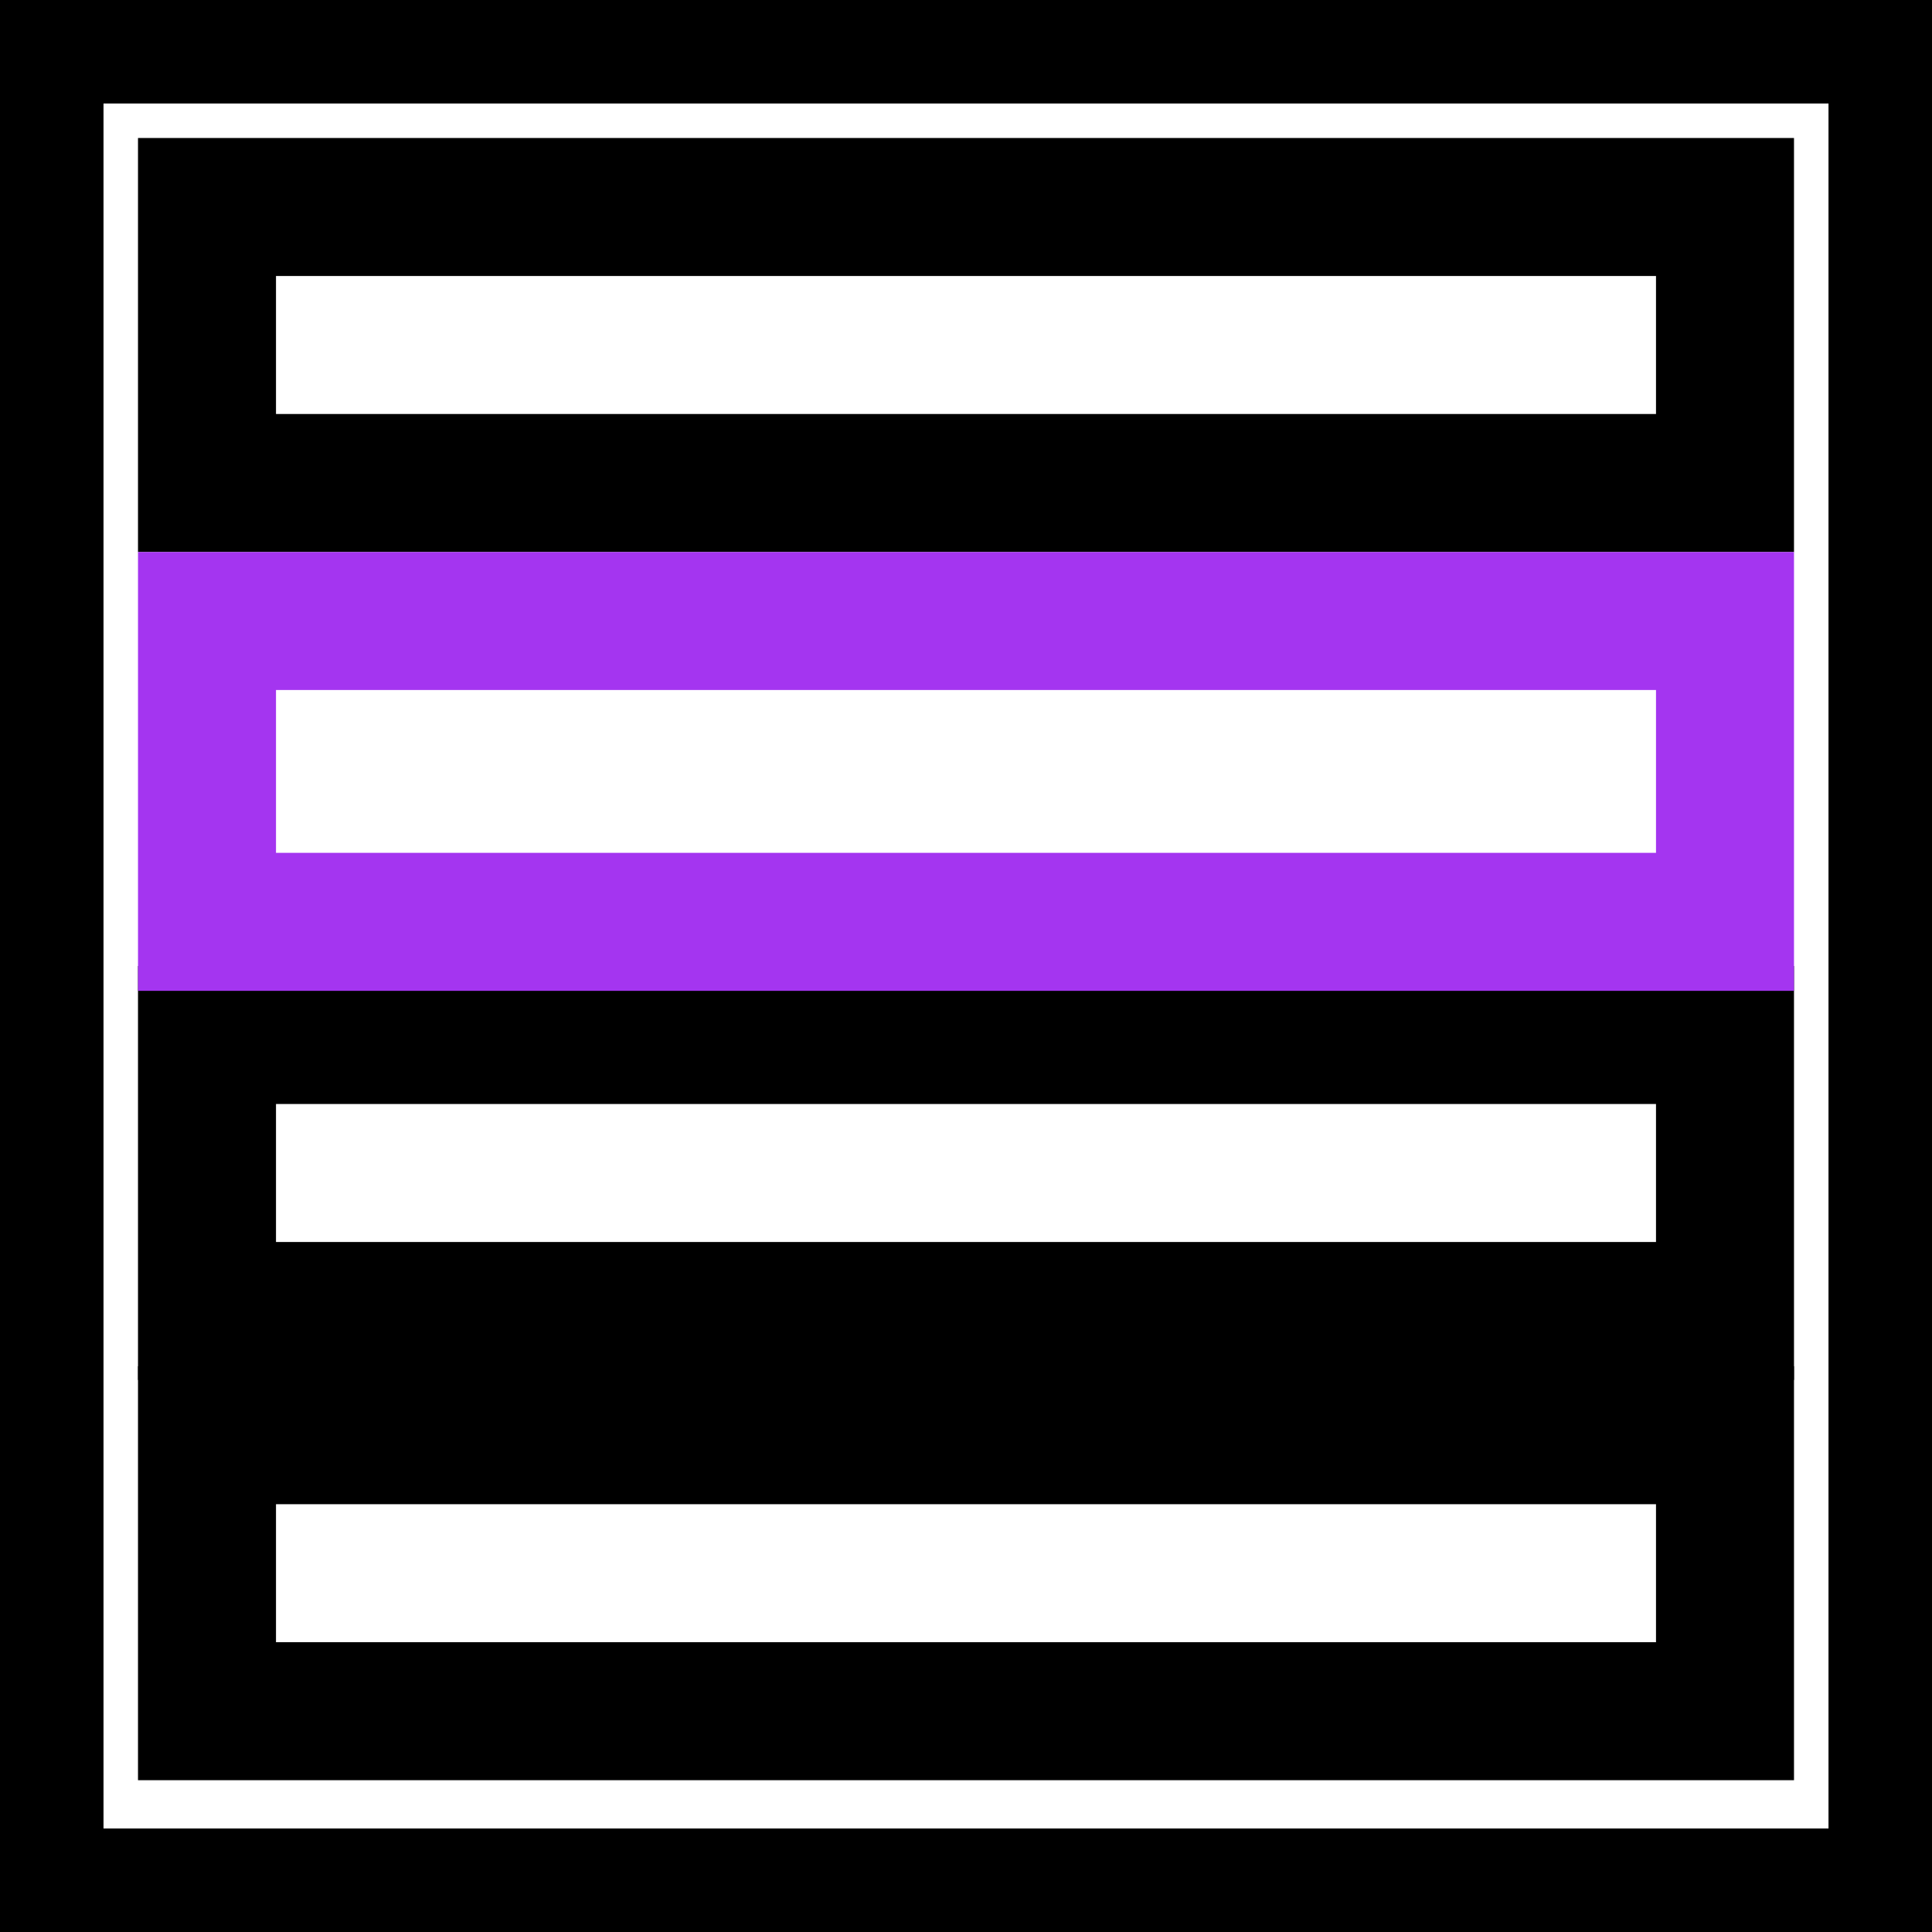
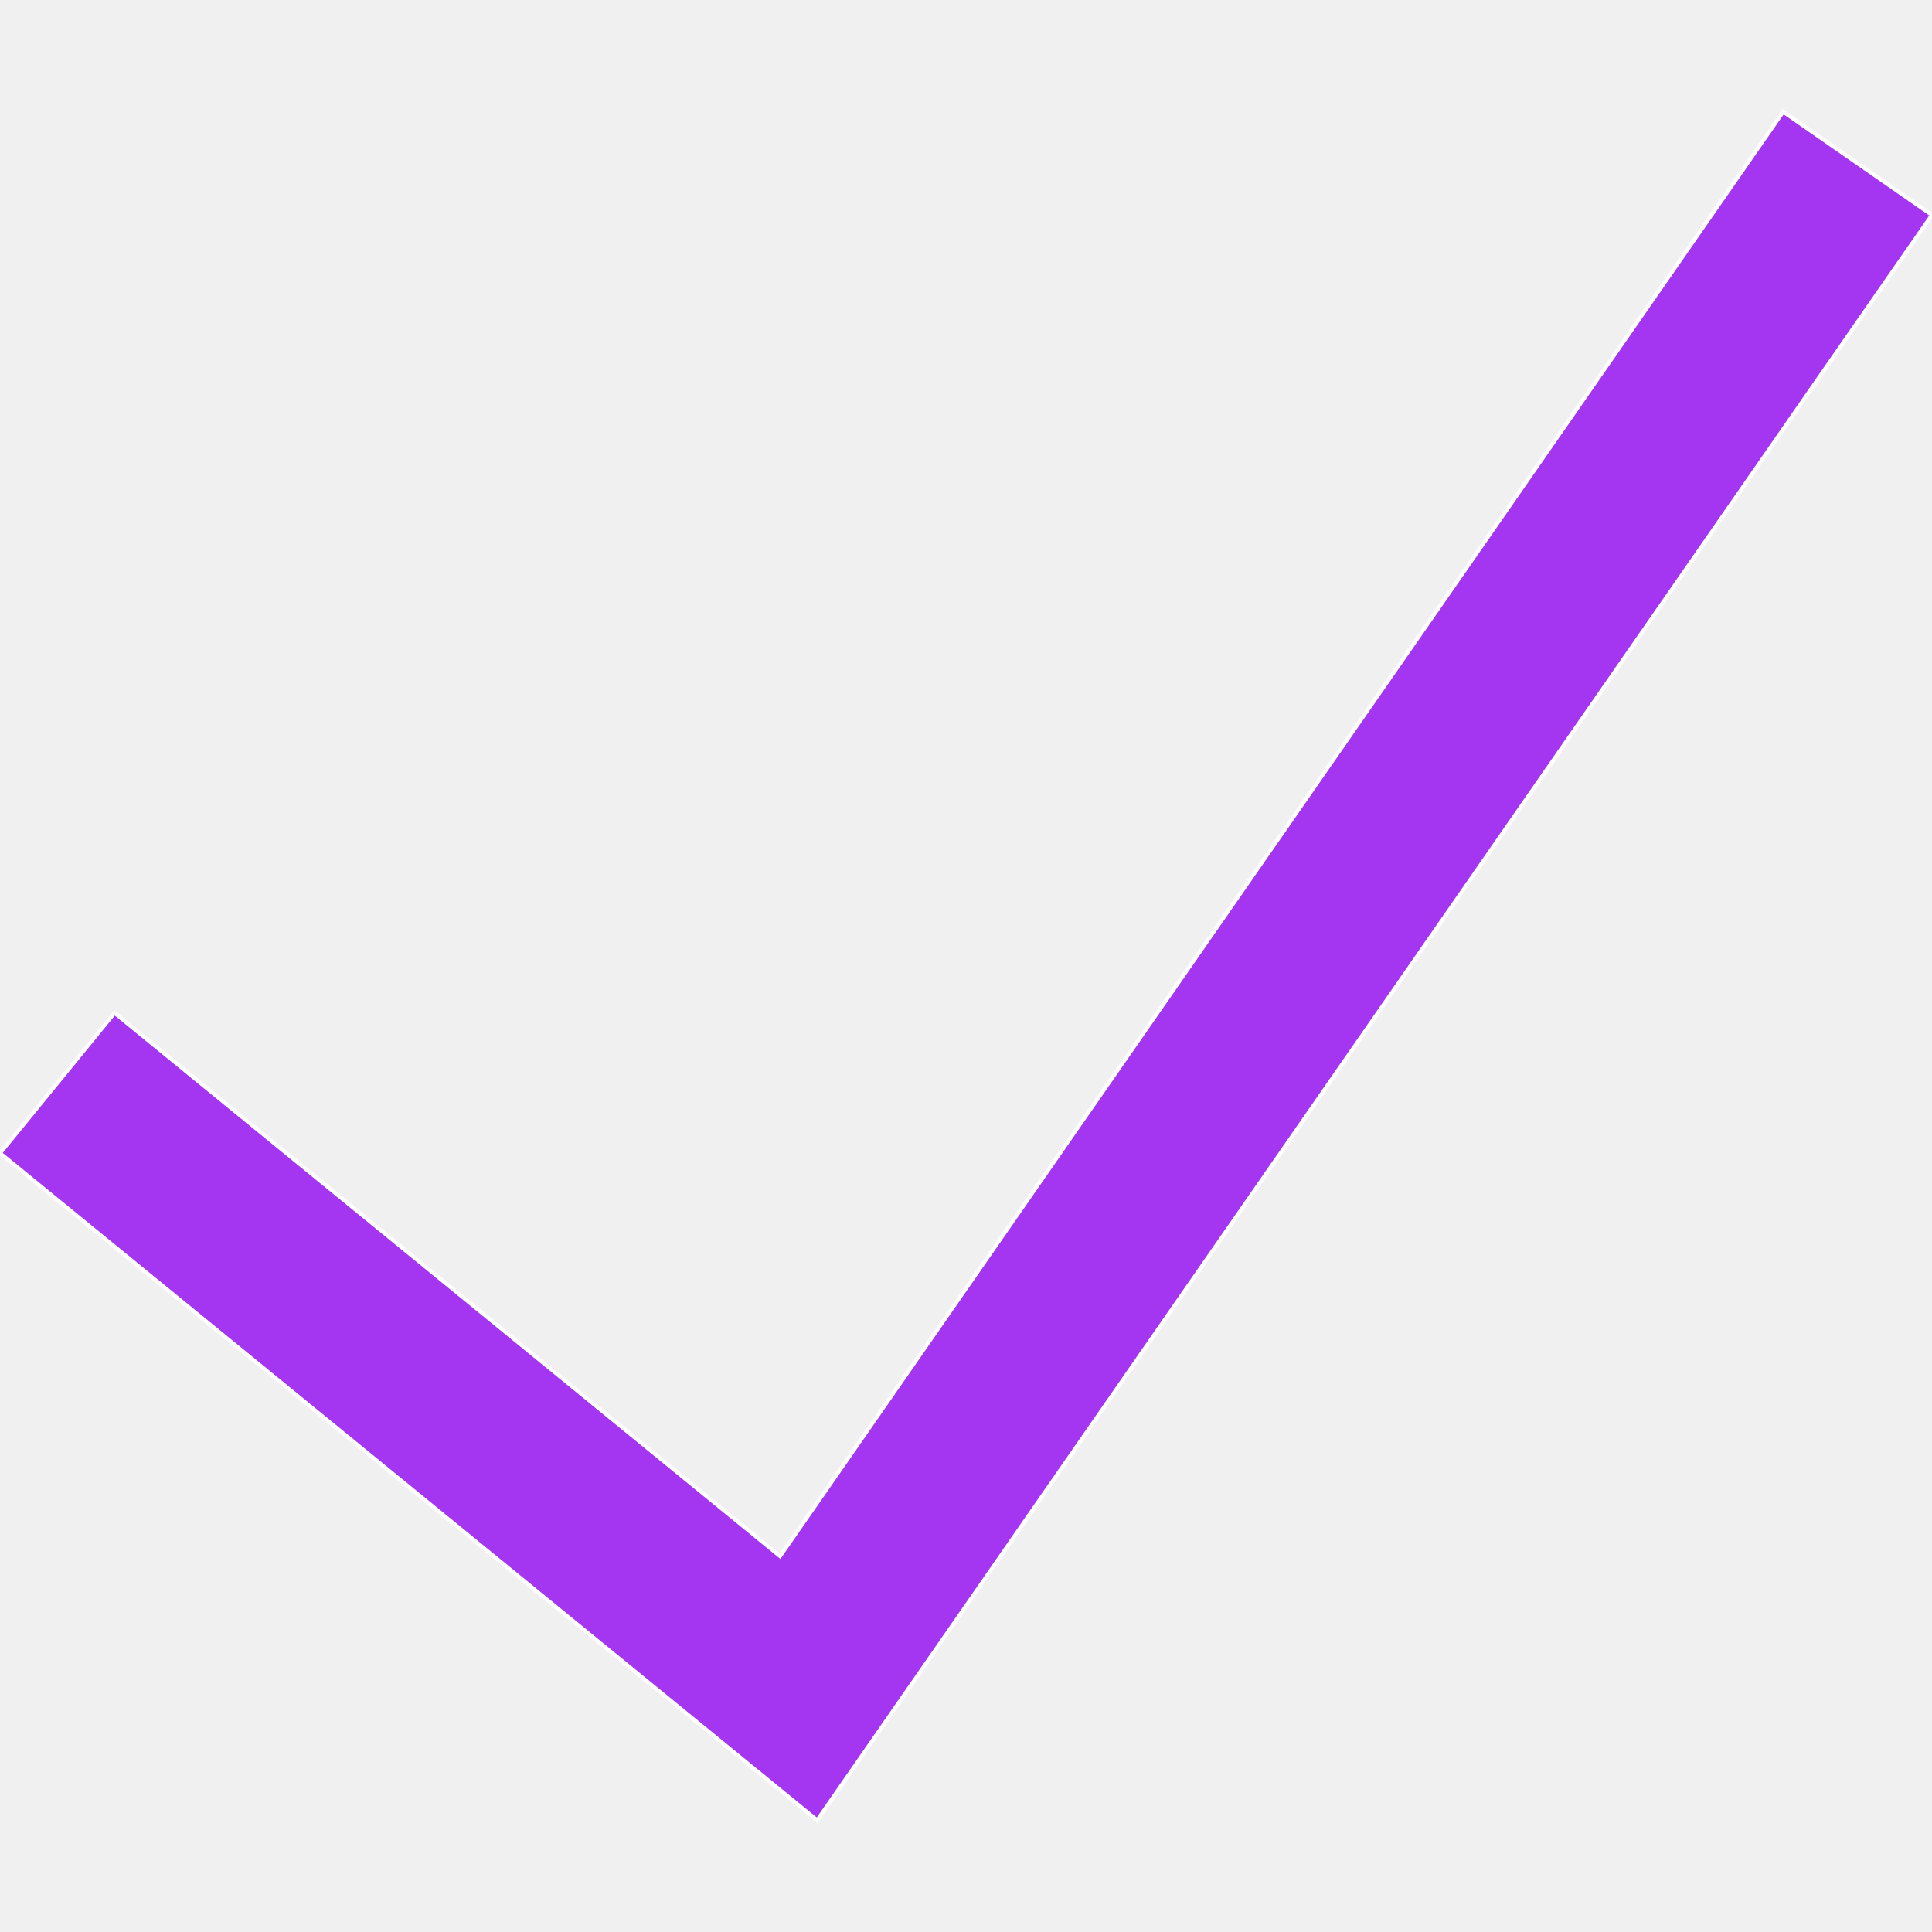
- <svg xmlns="http://www.w3.org/2000/svg" width="700" height="700">
-   <g id="Layer_1">
-     <rect id="svg_5" height="700" width="700" y="0" x="0" stroke-width="75" stroke="#000" fill="#fff" />
-     <rect stroke-width="50" id="svg_2" height="100" width="550" y="75" x="75" fill="#fff" stroke="#000" />
-     <rect stroke="#000" id="svg_4" height="100" width="550" y="520" x="75" stroke-width="50" fill="#fff" />
-     <rect stroke="#000" id="svg_8" height="100" width="550" y="375" x="75" stroke-width="50" fill="#fff" />
-     <rect fill="#fff" stroke-width="50" x="75" y="225" width="550" height="109" id="svg_1" stroke="#a435f0" />
+ <svg xmlns="http://www.w3.org/2000/svg" width="490" height="490" stroke="#FFFFFF" xml:space="preserve" version="1.1" fill="#FFFFFF">
+   <g>
+     <g stroke-width="0" id="SVGRepo_bgCarrier" />
+     <g stroke-linejoin="round" stroke-linecap="round" id="SVGRepo_tracerCarrier" />
+     <polygon fill="#a435f0" id="svg_1" points="452.253,28.326 197.831,394.674 29.044,256.875 0,292.469 207.253,461.674 490,54.528 " />
  </g>
</svg>
